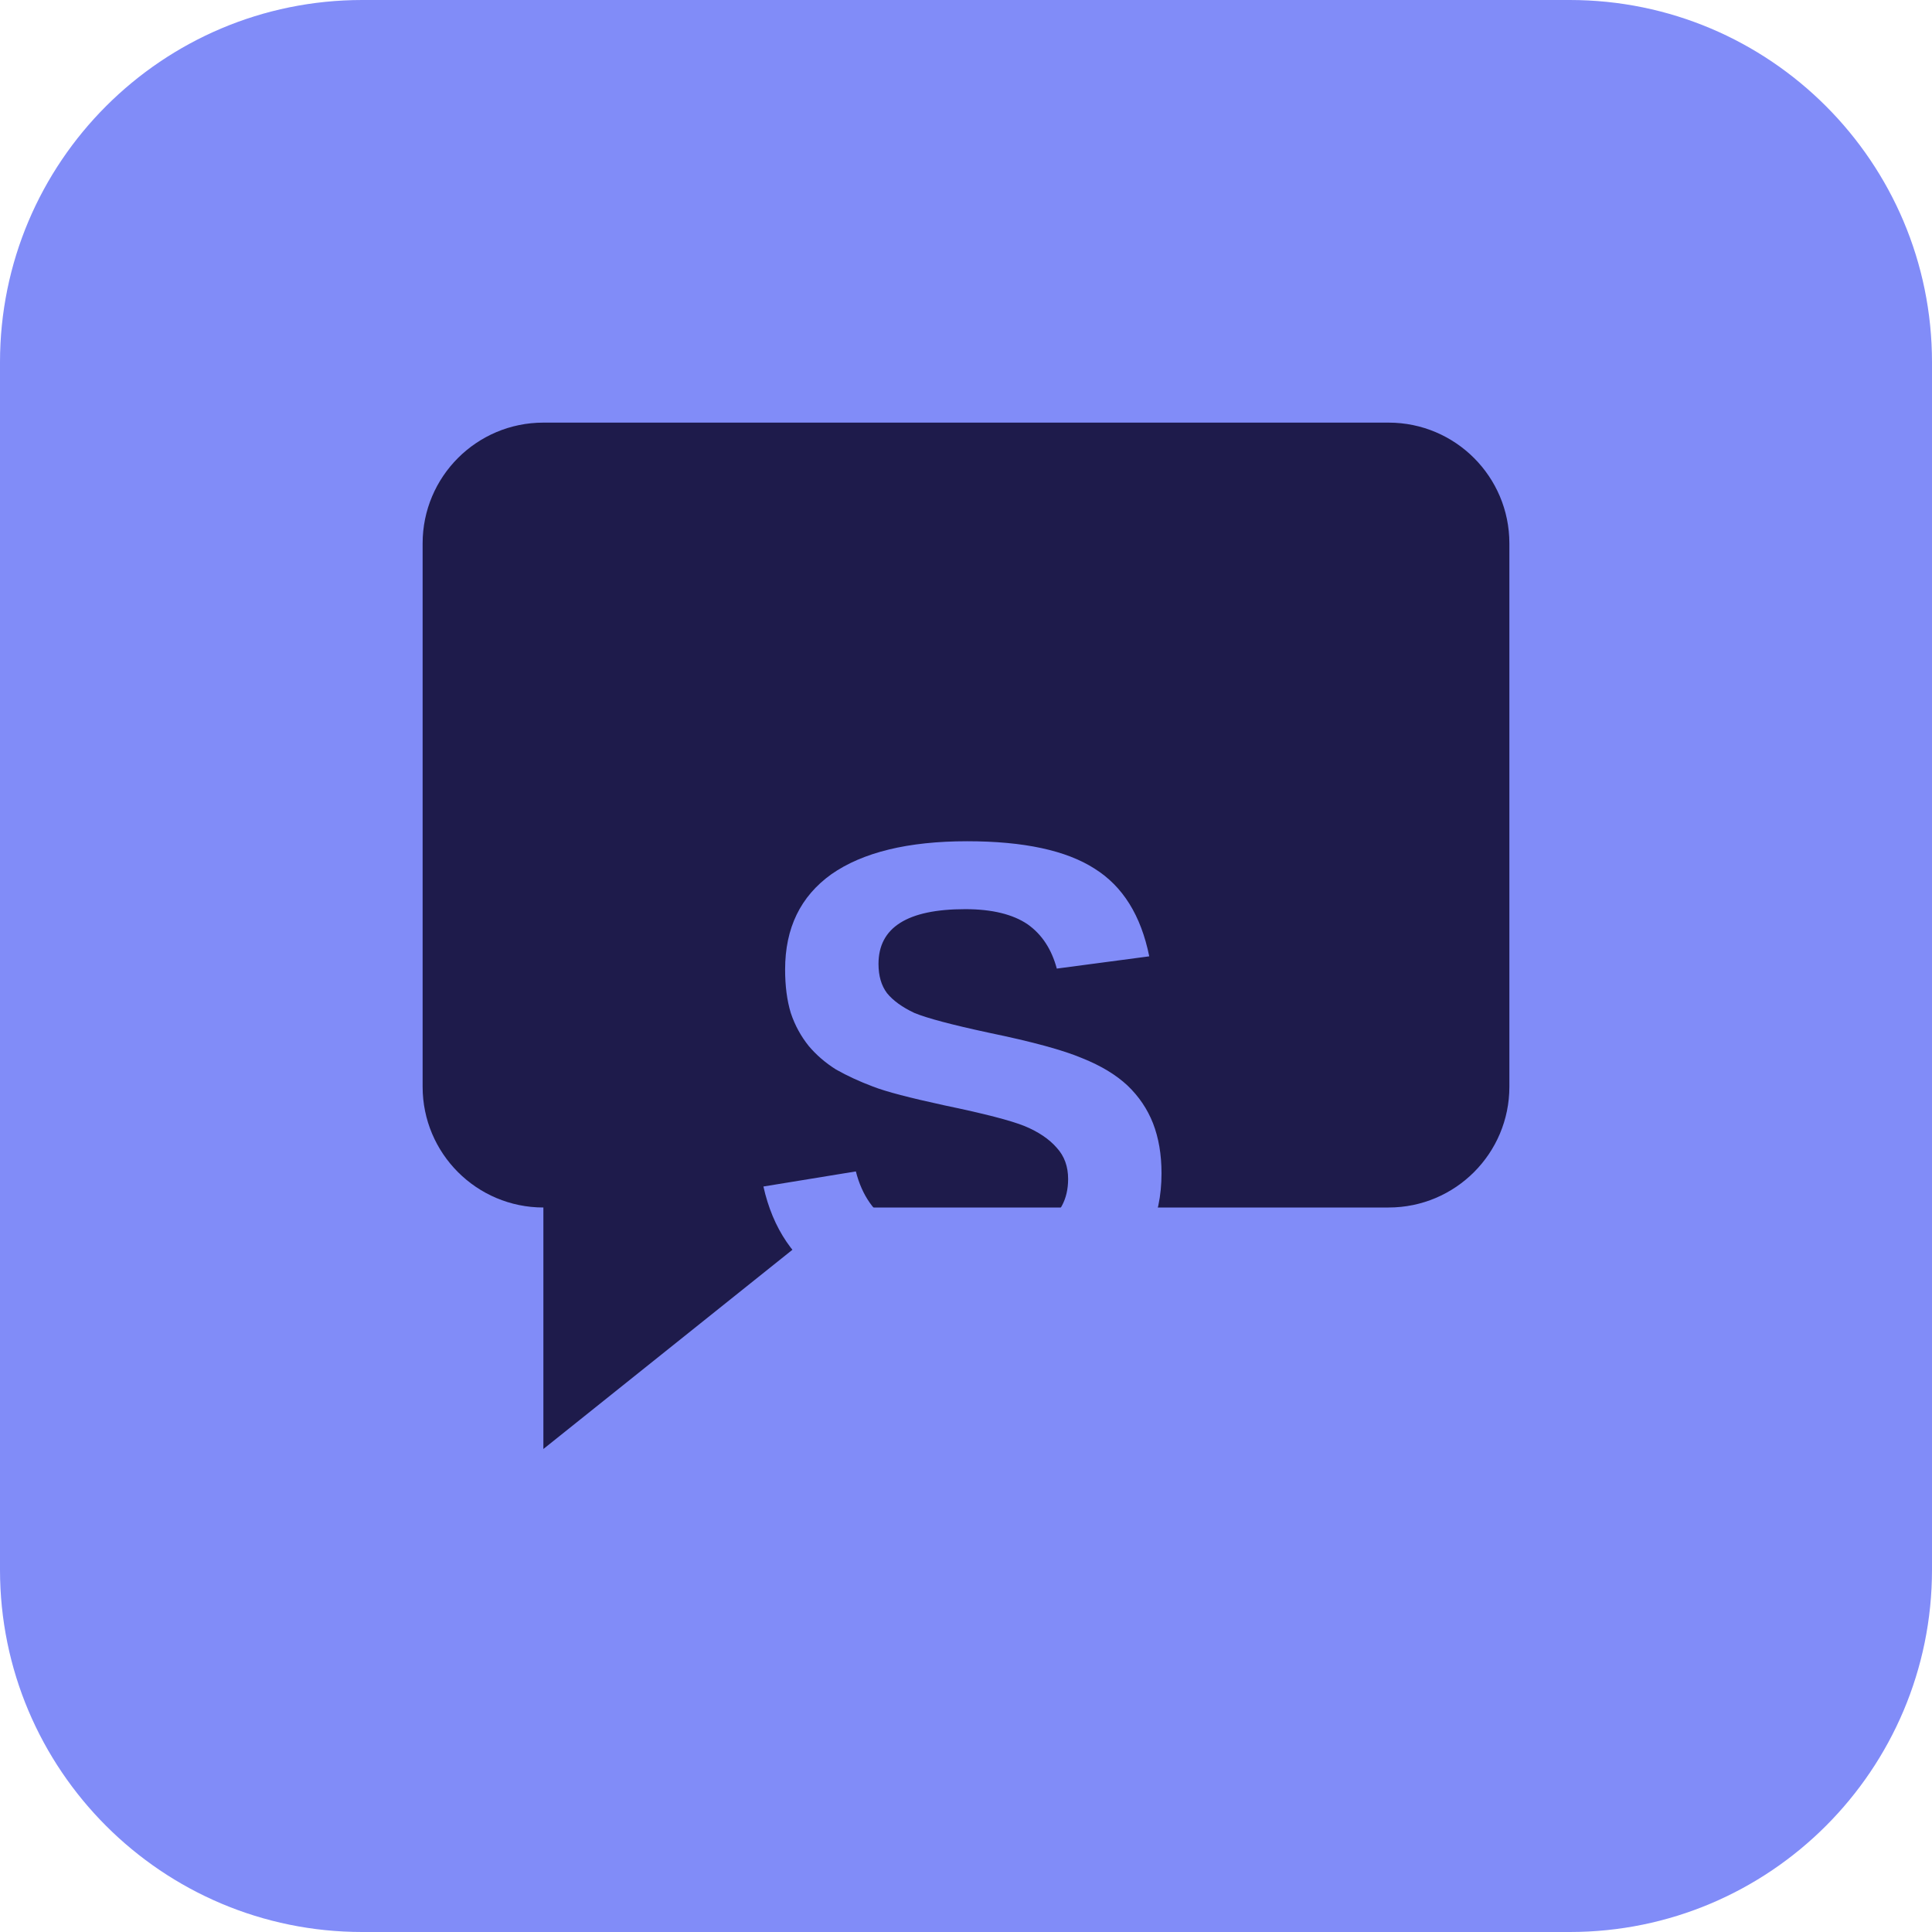
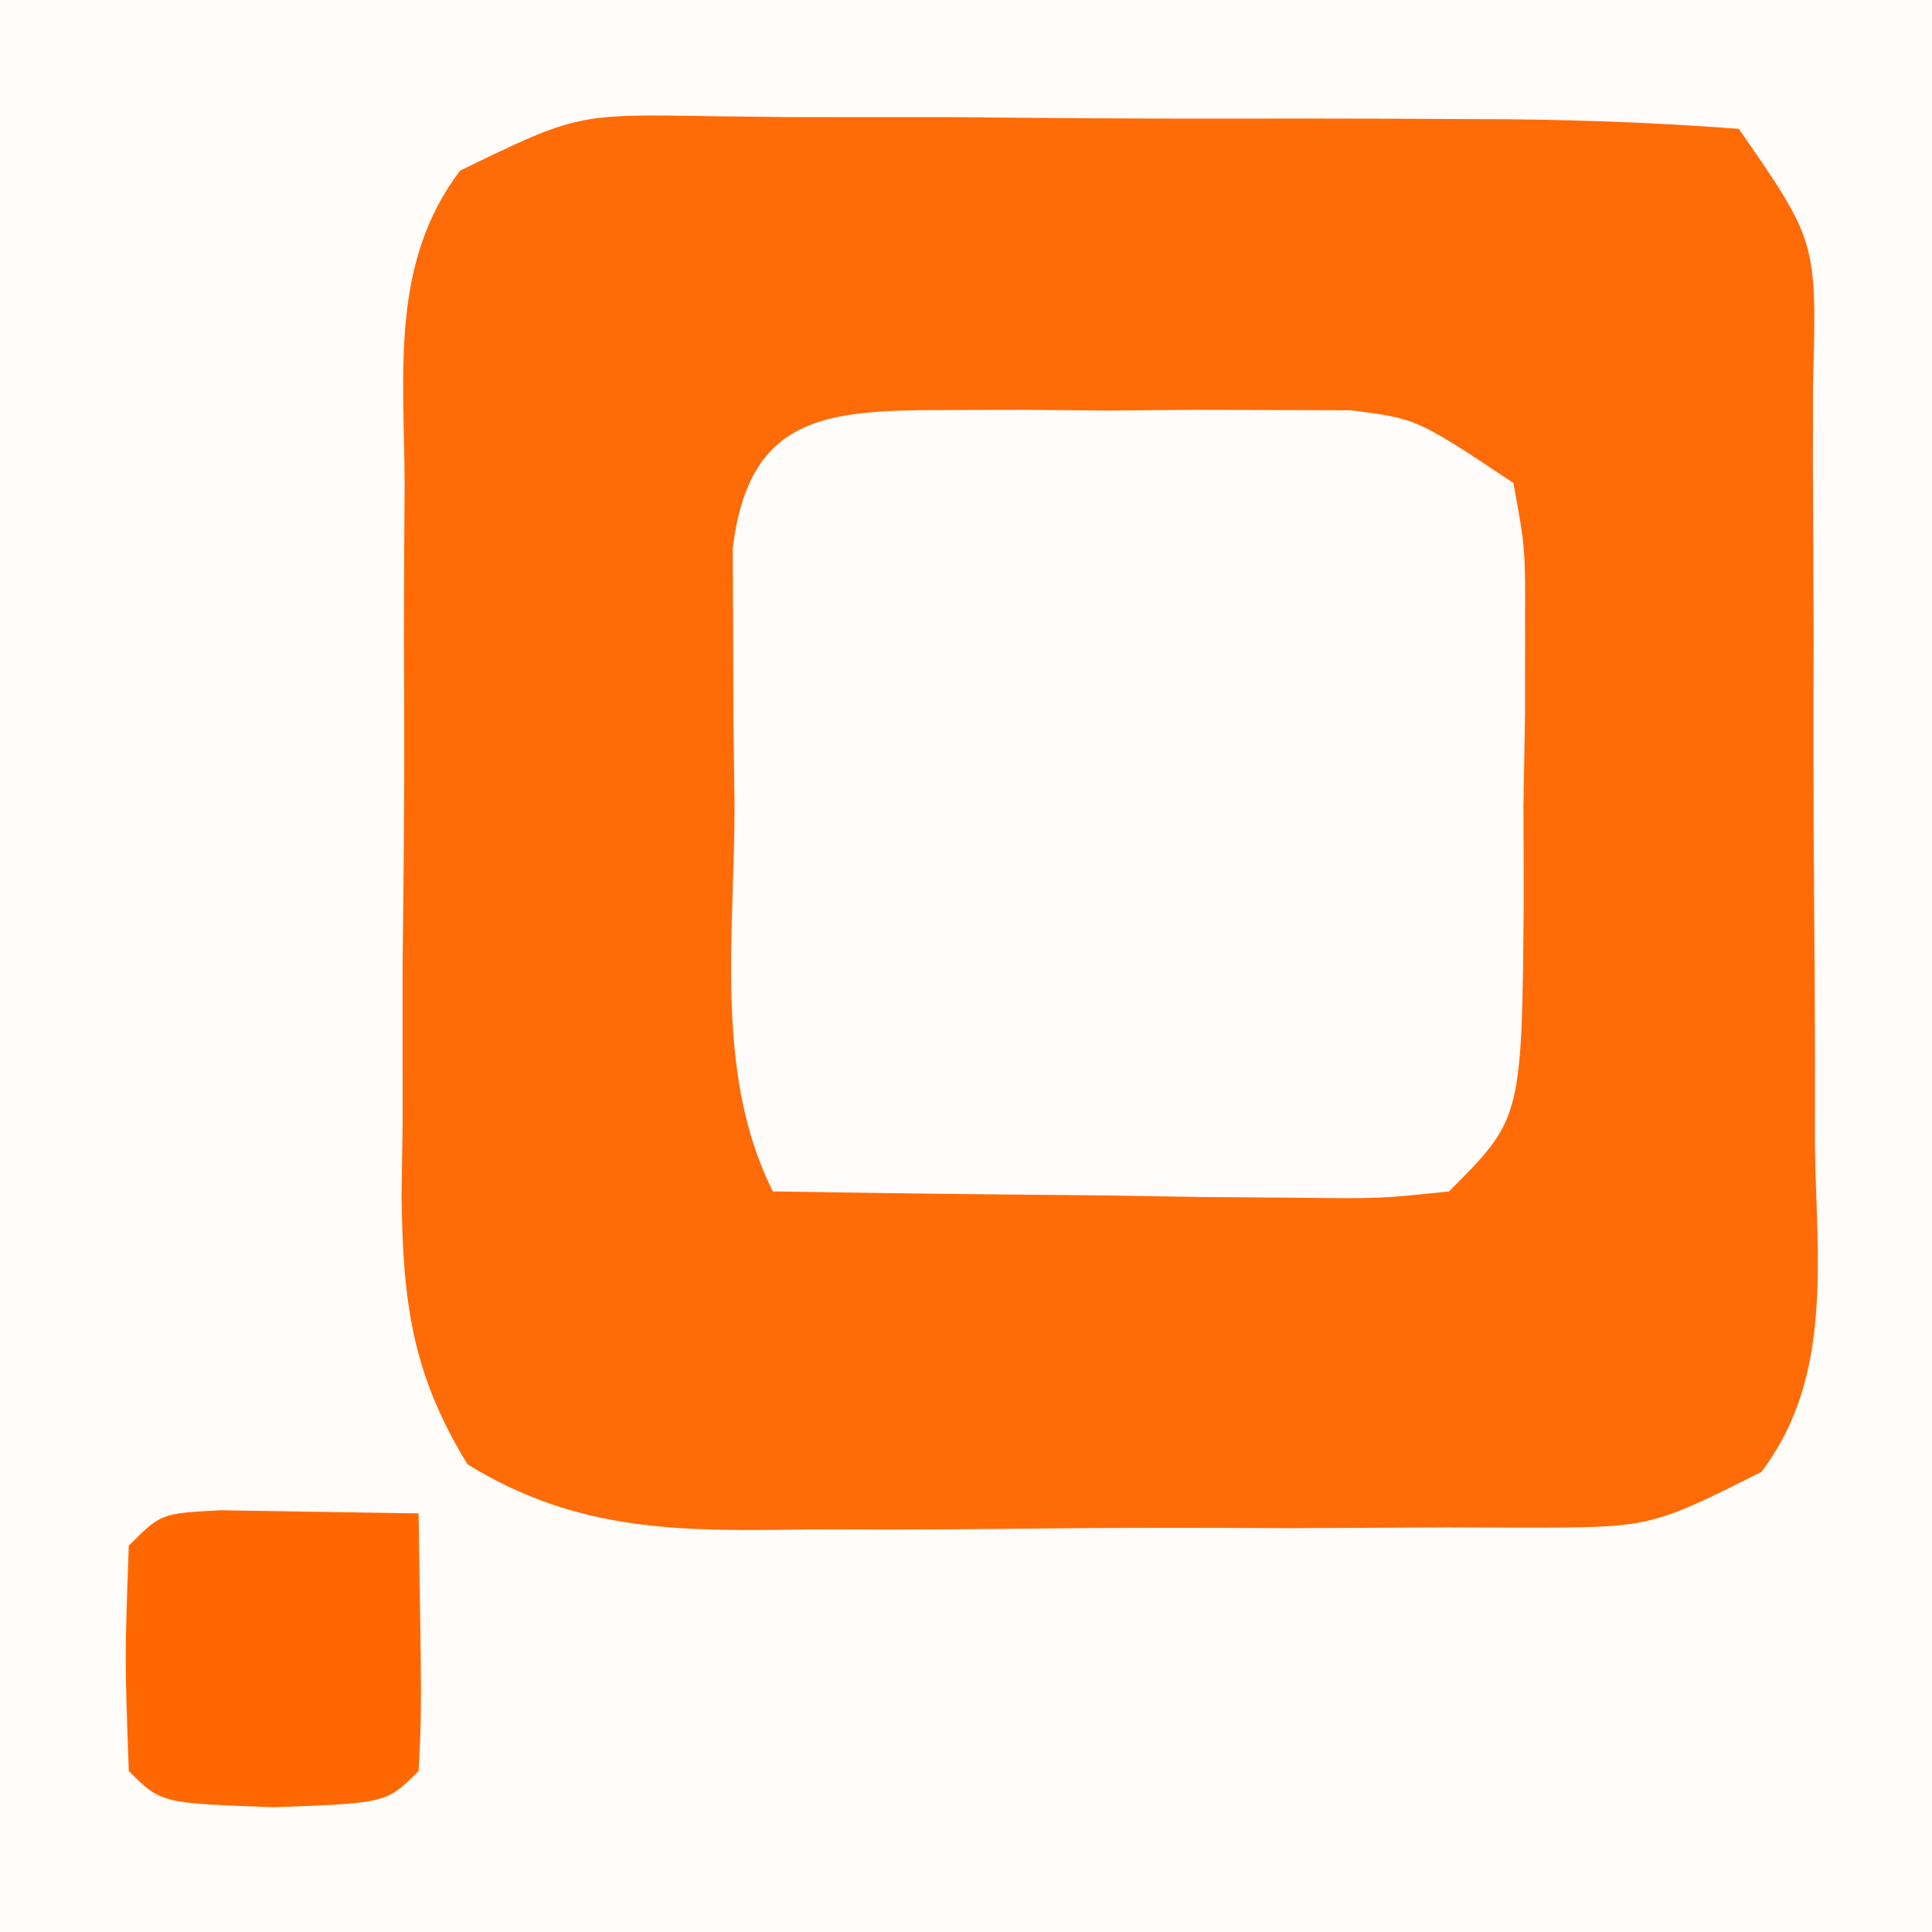
- <svg xmlns="http://www.w3.org/2000/svg" viewBox="0 0 32 32" width="32" height="32">
-   <rect width="32" height="32" rx="6" fill="#818CF8" />
-   <path d="M9 7h14a2 2 0 0 1 2 2v9a2 2 0 0 1-2 2h-9l-5 4v-4H9a2 2 0 0 1-2-2V9a2 2 0 0 1 2-2z" fill="#1E1B4B" />
-   <text x="16" y="18.5" font-family="Arial, Helvetica, sans-serif" font-size="11" font-weight="bold" fill="#818CF8" text-anchor="middle" dominant-baseline="middle">S</text>
+ <svg xmlns="http://www.w3.org/2000/svg" version="1.1" width="60" height="60">
+   <path d="M0 0 C19.8 0 39.6 0 60 0 C60 19.8 60 39.6 60 60 C40.2 60 20.4 60 0 60 C0 40.2 0 20.4 0 0 Z " fill="#FF6B07" transform="translate(0,0)" />
+   <path d="M0 0 C19.8 0 39.6 0 60 0 C60 19.8 60 39.6 60 60 C40.2 60 20.4 60 0 60 C0 40.2 0 20.4 0 0 Z M14.288 5.299 C12.113 8.171 12.553 11.564 12.566 15.027 C12.561 15.813 12.556 16.598 12.551 17.407 C12.544 19.067 12.545 20.727 12.554 22.387 C12.562 24.925 12.534 27.461 12.502 29.998 C12.5 31.612 12.501 33.226 12.504 34.84 C12.493 35.597 12.481 36.355 12.47 37.135 C12.513 40.428 12.786 42.651 14.521 45.479 C18.001 47.614 21.199 47.555 25.16 47.496 C25.946 47.498 26.733 47.499 27.543 47.501 C29.201 47.499 30.86 47.487 32.518 47.467 C35.057 47.438 37.595 47.446 40.135 47.459 C41.747 47.453 43.36 47.444 44.973 47.434 C45.732 47.437 46.492 47.439 47.274 47.442 C51.249 47.442 51.249 47.442 54.701 45.712 C56.963 42.731 56.404 39.061 56.363 35.465 C56.364 34.63 56.364 33.796 56.365 32.936 C56.362 31.173 56.353 29.411 56.336 27.648 C56.313 24.944 56.316 22.241 56.322 19.537 C56.317 17.826 56.31 16.114 56.301 14.402 C56.302 13.591 56.303 12.779 56.304 11.943 C56.427 7.501 56.427 7.501 54 4 C51.166 3.788 48.433 3.696 45.598 3.699 C44.764 3.695 43.931 3.691 43.072 3.686 C41.307 3.68 39.543 3.68 37.779 3.684 C35.077 3.687 32.376 3.664 29.674 3.639 C27.961 3.636 26.248 3.636 24.535 3.637 C23.321 3.623 23.321 3.623 22.082 3.609 C17.916 3.537 17.916 3.537 14.288 5.299 Z " fill="#FFFCFA" transform="translate(0,0)" />
+   <path d="M0 0 C1.256 -0.004 1.256 -0.004 2.537 -0.008 C3.413 -0 4.289 0.008 5.191 0.016 C6.063 0.008 6.936 0 7.834 -0.008 C8.673 -0.005 9.511 -0.003 10.375 0 C11.143 0.002 11.91 0.005 12.701 0.007 C14.754 0.266 14.754 0.266 17.754 2.266 C18.126 4.297 18.126 4.297 18.117 6.766 C18.117 7.652 18.116 8.539 18.115 9.453 C18.099 10.381 18.083 11.309 18.066 12.266 C18.071 13.658 18.071 13.658 18.076 15.078 C18.021 21.999 18.021 21.999 15.754 24.266 C13.599 24.493 13.599 24.493 10.965 24.461 C10.024 24.454 9.083 24.448 8.113 24.441 C7.128 24.425 6.144 24.408 5.129 24.391 C4.136 24.382 3.144 24.373 2.121 24.363 C-0.335 24.34 -2.79 24.307 -5.246 24.266 C-7.073 20.612 -6.431 16.287 -6.434 12.266 C-6.446 11.338 -6.458 10.409 -6.471 9.453 C-6.473 8.566 -6.475 7.679 -6.477 6.766 C-6.481 5.951 -6.485 5.136 -6.489 4.297 C-5.995 0.165 -3.58 0.011 0 0 Z " fill="#FFFCFB" transform="translate(29.24609,12.73438)" />
+   <path d="M0 0 C2.051 0.033 4.102 0.065 6.152 0.098 C6.25 6.25 6.25 6.25 6.152 8.098 C5.152 9.098 5.152 9.098 1.652 9.223 C-1.848 9.098 -1.848 9.098 -2.848 8.098 C-2.973 4.598 -2.973 4.598 -2.848 1.098 C-1.848 0.098 -1.848 0.098 0 0 Z " fill="#FF6801" transform="translate(6.847656,46.90234)" />
</svg>
